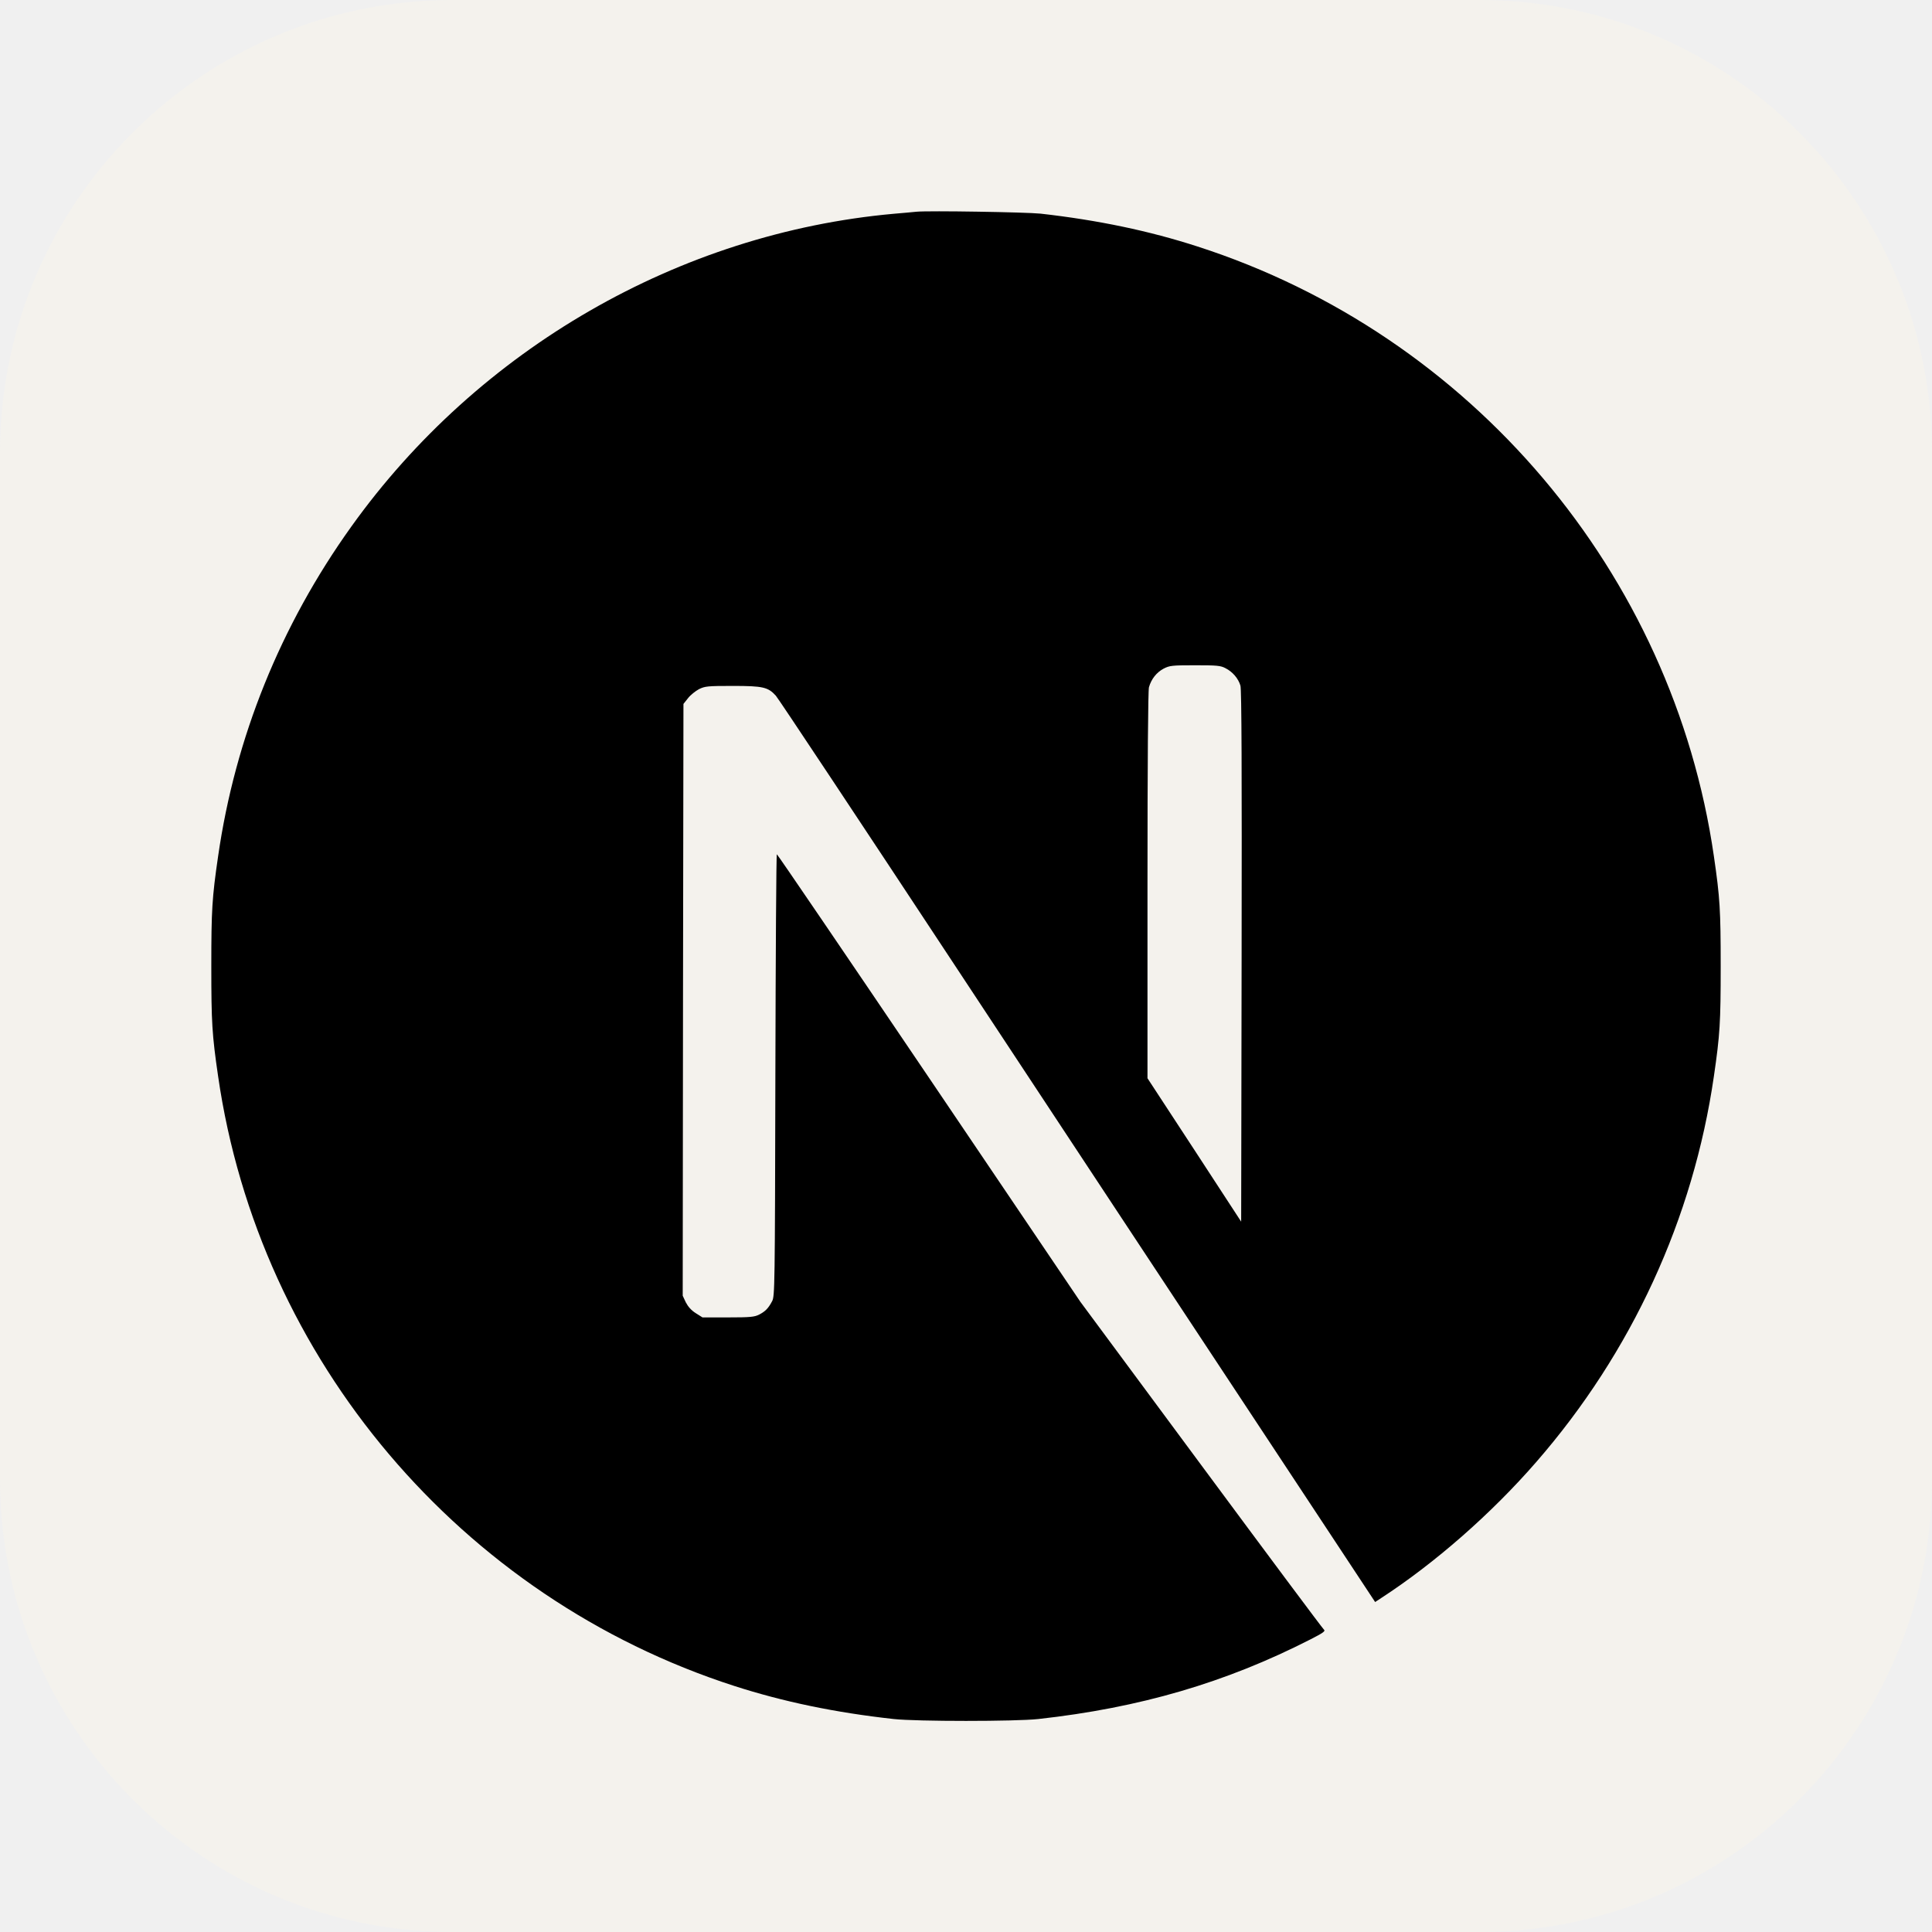
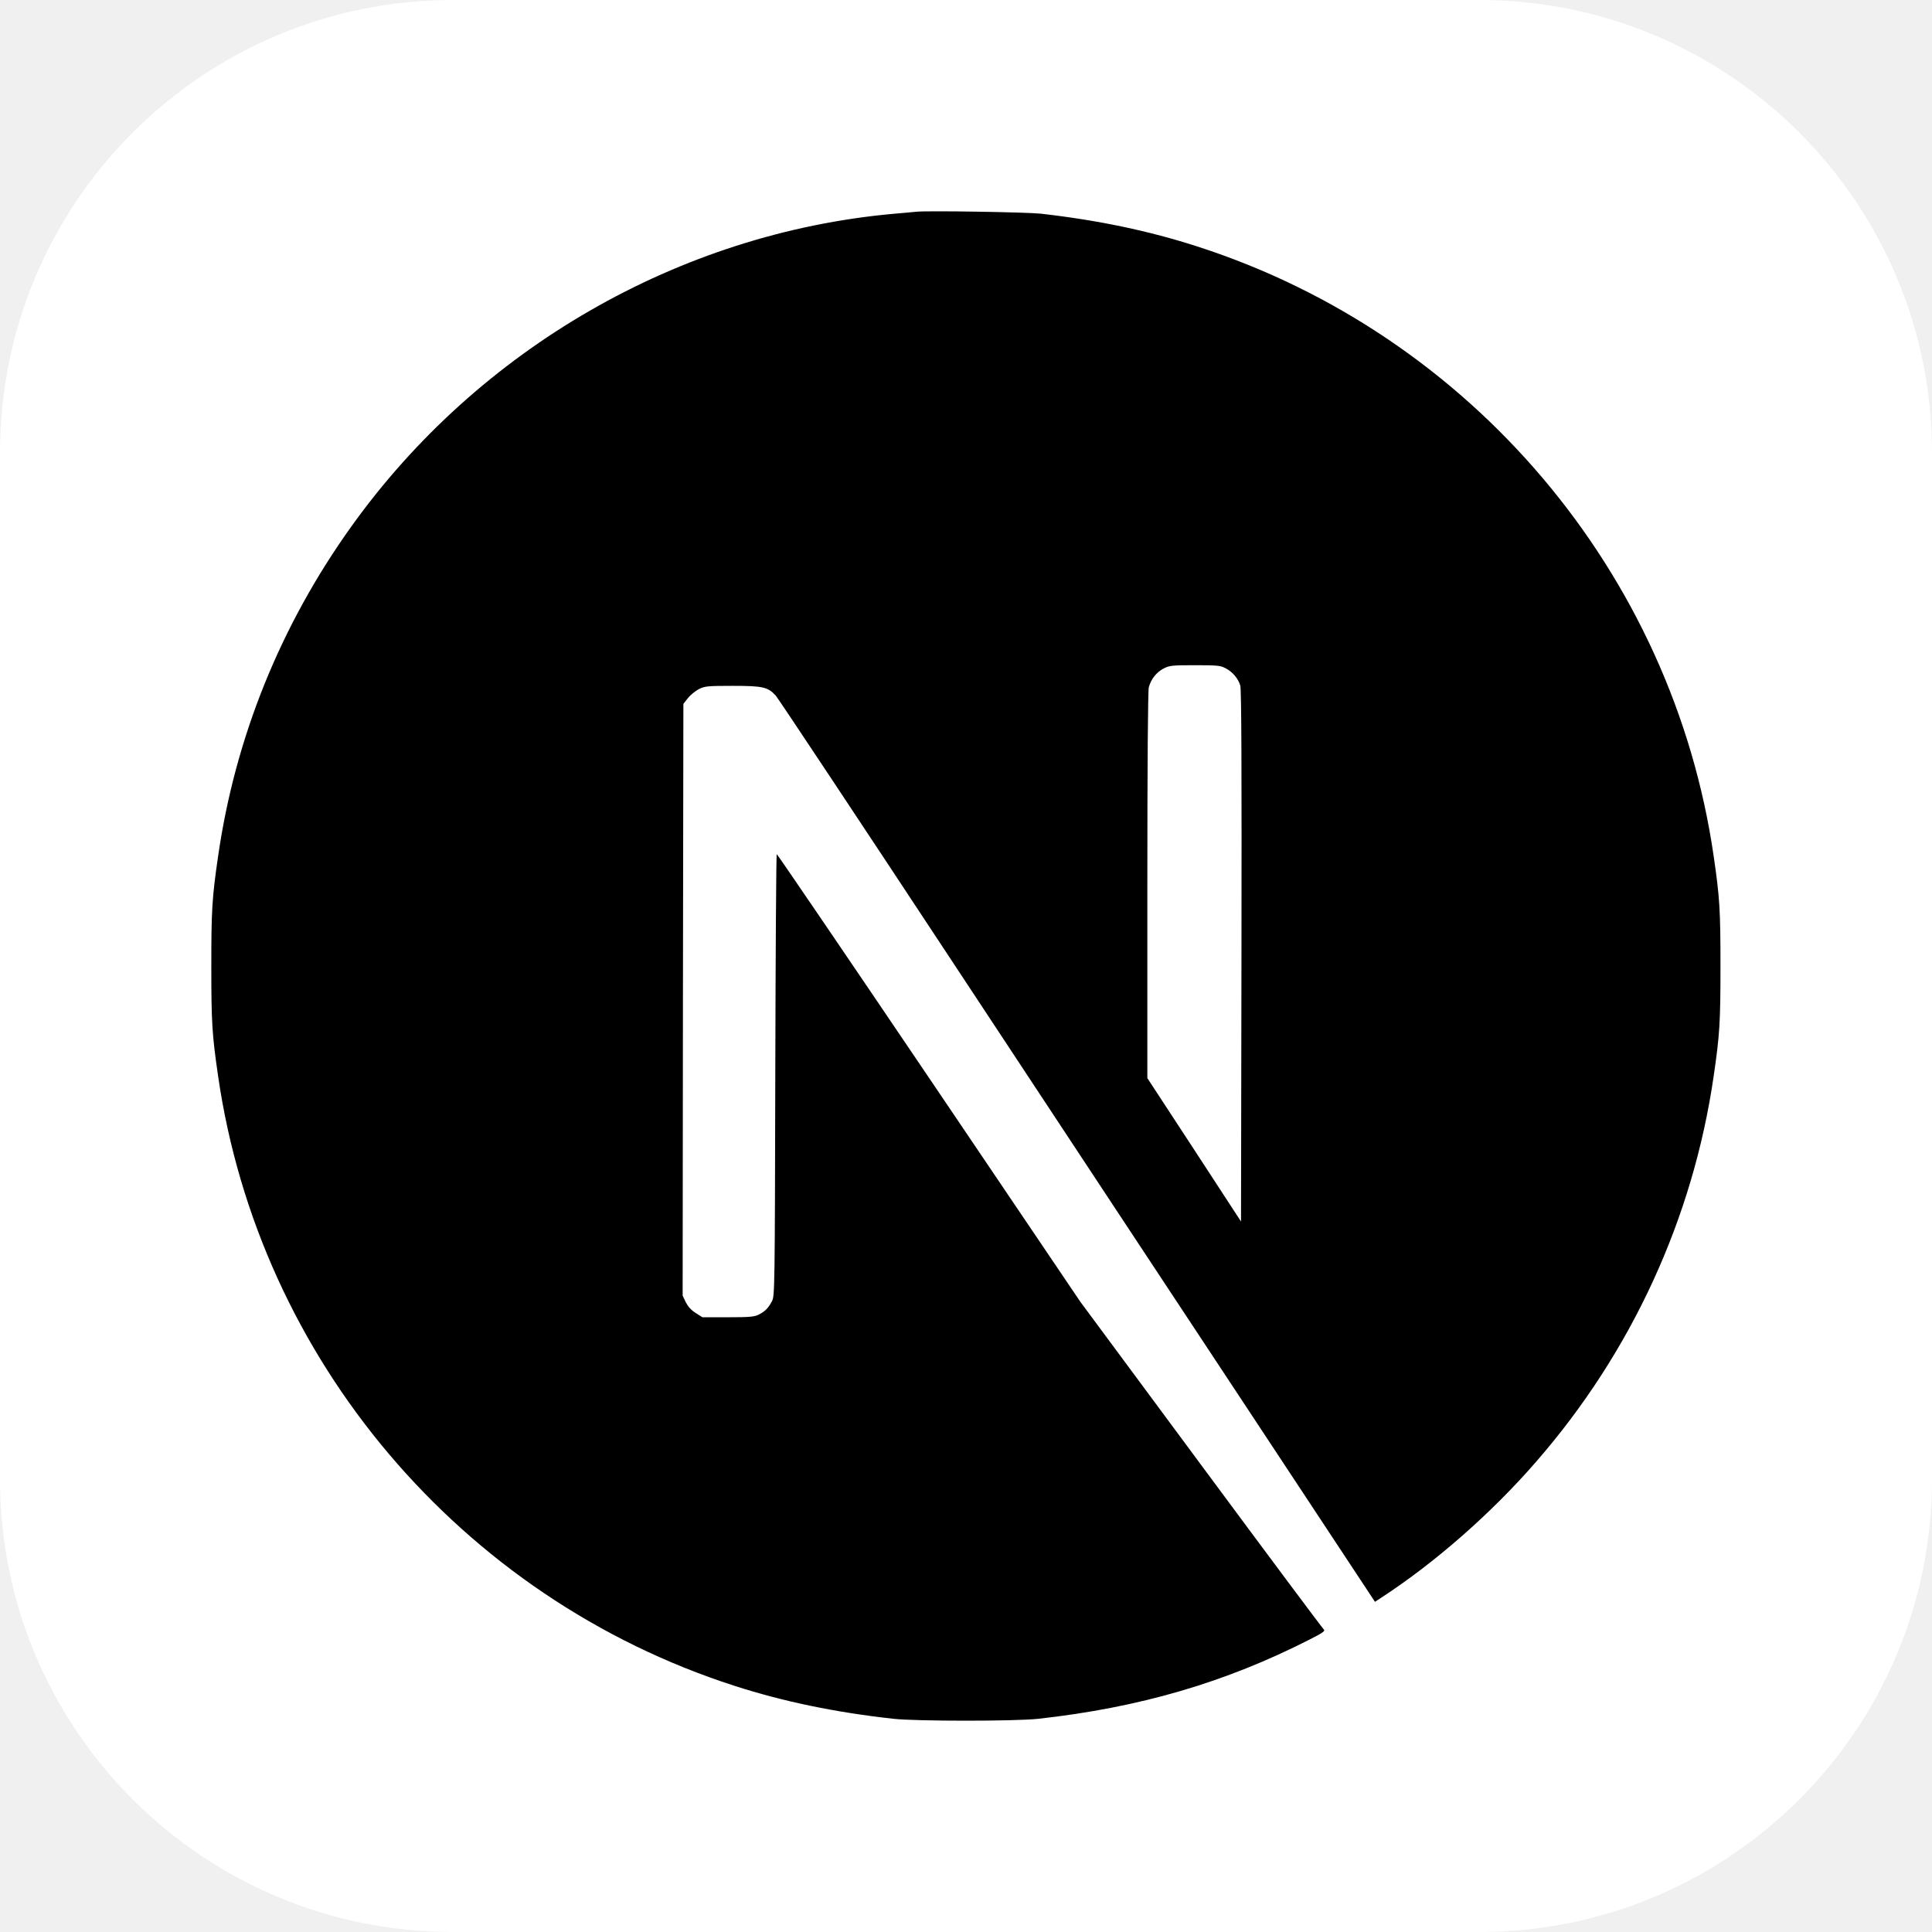
- <svg xmlns="http://www.w3.org/2000/svg" width="256" height="256" fill="none" viewBox="0 0 256 256">
-   <rect width="256" height="256" fill="#F4F2ED" rx="60" />
-   <path fill="#000" d="M121.451 28.054C121.021 28.093 119.652 28.23 118.42 28.327C90.014 30.889 63.406 46.216 46.553 69.774C37.169 82.873 31.167 97.731 28.899 113.469C28.098 118.963 28 120.586 28 128.034C28 135.483 28.098 137.106 28.899 142.599C34.334 180.155 61.06 211.71 97.306 223.401C103.797 225.493 110.639 226.92 118.42 227.78C121.451 228.112 134.549 228.112 137.58 227.78C151.011 226.294 162.389 222.971 173.611 217.242C175.331 216.363 175.664 216.128 175.429 215.933C175.273 215.815 167.941 205.981 159.144 194.095L143.152 172.492L123.112 142.834C112.086 126.529 103.015 113.195 102.936 113.195C102.858 113.176 102.78 126.353 102.741 142.443C102.682 170.615 102.663 171.749 102.311 172.413C101.803 173.371 101.412 173.762 100.59 174.193C99.965 174.505 99.417 174.564 96.465 174.564H93.083L92.184 173.997C91.597 173.626 91.167 173.137 90.874 172.57L90.463 171.69L90.502 132.492L90.561 93.274L91.167 92.511C91.48 92.101 92.145 91.573 92.614 91.319C93.415 90.928 93.728 90.888 97.111 90.888C101.099 90.888 101.763 91.045 102.8 92.179C103.093 92.492 113.943 108.836 126.925 128.523C139.906 148.21 157.658 175.092 166.377 188.288L182.213 212.277L183.015 211.749C190.111 207.135 197.619 200.566 203.562 193.723C216.211 179.197 224.364 161.485 227.101 142.599C227.902 137.106 228 135.483 228 128.034C228 120.586 227.902 118.963 227.101 113.469C221.666 75.913 194.94 44.359 158.694 32.668C152.301 30.595 145.498 29.168 137.873 28.308C135.996 28.112 123.073 27.897 121.451 28.054ZM162.389 88.543C163.327 89.012 164.09 89.911 164.364 90.849C164.52 91.358 164.559 102.228 164.52 126.724L164.461 161.876L158.264 152.374L152.047 142.873V117.321C152.047 100.801 152.125 91.514 152.242 91.064C152.555 89.97 153.239 89.109 154.178 88.601C154.979 88.191 155.273 88.151 158.342 88.151C161.236 88.151 161.744 88.191 162.389 88.543Z" />
+ <svg xmlns="http://www.w3.org/2000/svg" width="256" height="256" viewBox="0 0 256 256" fill="none">
+   <g clip-path="url(#clip0_248_4550)">
+     <rect width="256" height="256" rx="60" fill="white" />
+     <path d="M121.437 28.054C121.007 28.093 119.639 28.23 118.407 28.328C90.005 30.888 63.401 46.214 46.551 69.768C37.168 82.865 31.167 97.721 28.899 113.457C28.098 118.95 28 120.573 28 128.02C28 135.467 28.098 137.09 28.899 142.582C34.333 180.133 61.055 211.683 97.296 223.373C103.786 225.464 110.627 226.891 118.407 227.751C121.437 228.083 134.533 228.083 137.564 227.751C150.993 226.265 162.369 222.943 173.59 217.215C175.31 216.336 175.643 216.101 175.408 215.906C175.252 215.788 167.921 205.955 159.125 194.071L143.135 172.471L123.098 142.817C112.074 126.515 103.004 113.183 102.925 113.183C102.847 113.164 102.769 126.339 102.73 142.426C102.671 170.594 102.652 171.728 102.3 172.392C101.792 173.35 101.401 173.741 100.579 174.172C99.954 174.484 99.407 174.543 96.455 174.543H93.074L92.174 173.976C91.588 173.605 91.158 173.116 90.865 172.549L90.454 171.669L90.493 132.477L90.552 93.264L91.158 92.502C91.471 92.091 92.135 91.564 92.605 91.309C93.406 90.919 93.719 90.879 97.1 90.879C101.088 90.879 101.752 91.036 102.789 92.17C103.082 92.482 113.93 108.824 126.911 128.508C139.89 148.193 157.639 175.071 166.357 188.265L182.191 212.25L182.992 211.722C190.087 207.109 197.594 200.541 203.536 193.699C216.184 179.175 224.335 161.466 227.072 142.582C227.873 137.09 227.971 135.467 227.971 128.02C227.971 120.573 227.873 118.95 227.072 113.457C221.638 75.906 194.916 44.356 158.675 32.667C152.283 30.595 145.481 29.168 137.857 28.308C135.98 28.113 123.059 27.897 121.437 28.054ZM162.369 88.534C163.307 89.003 164.07 89.902 164.344 90.84C164.5 91.349 164.539 102.217 164.5 126.71L164.441 161.857L158.245 152.356L152.029 142.856V117.308C152.029 100.791 152.107 91.505 152.224 91.055C152.537 89.961 153.221 89.101 154.16 88.592C154.961 88.182 155.254 88.143 158.323 88.143C161.217 88.143 161.725 88.182 162.369 88.534Z" fill="black" />
+   </g>
+   <defs>
+     <clipPath id="clip0_248_4550">
+       <rect width="256" height="256" fill="white" />
+     </clipPath>
+   </defs>
</svg>
